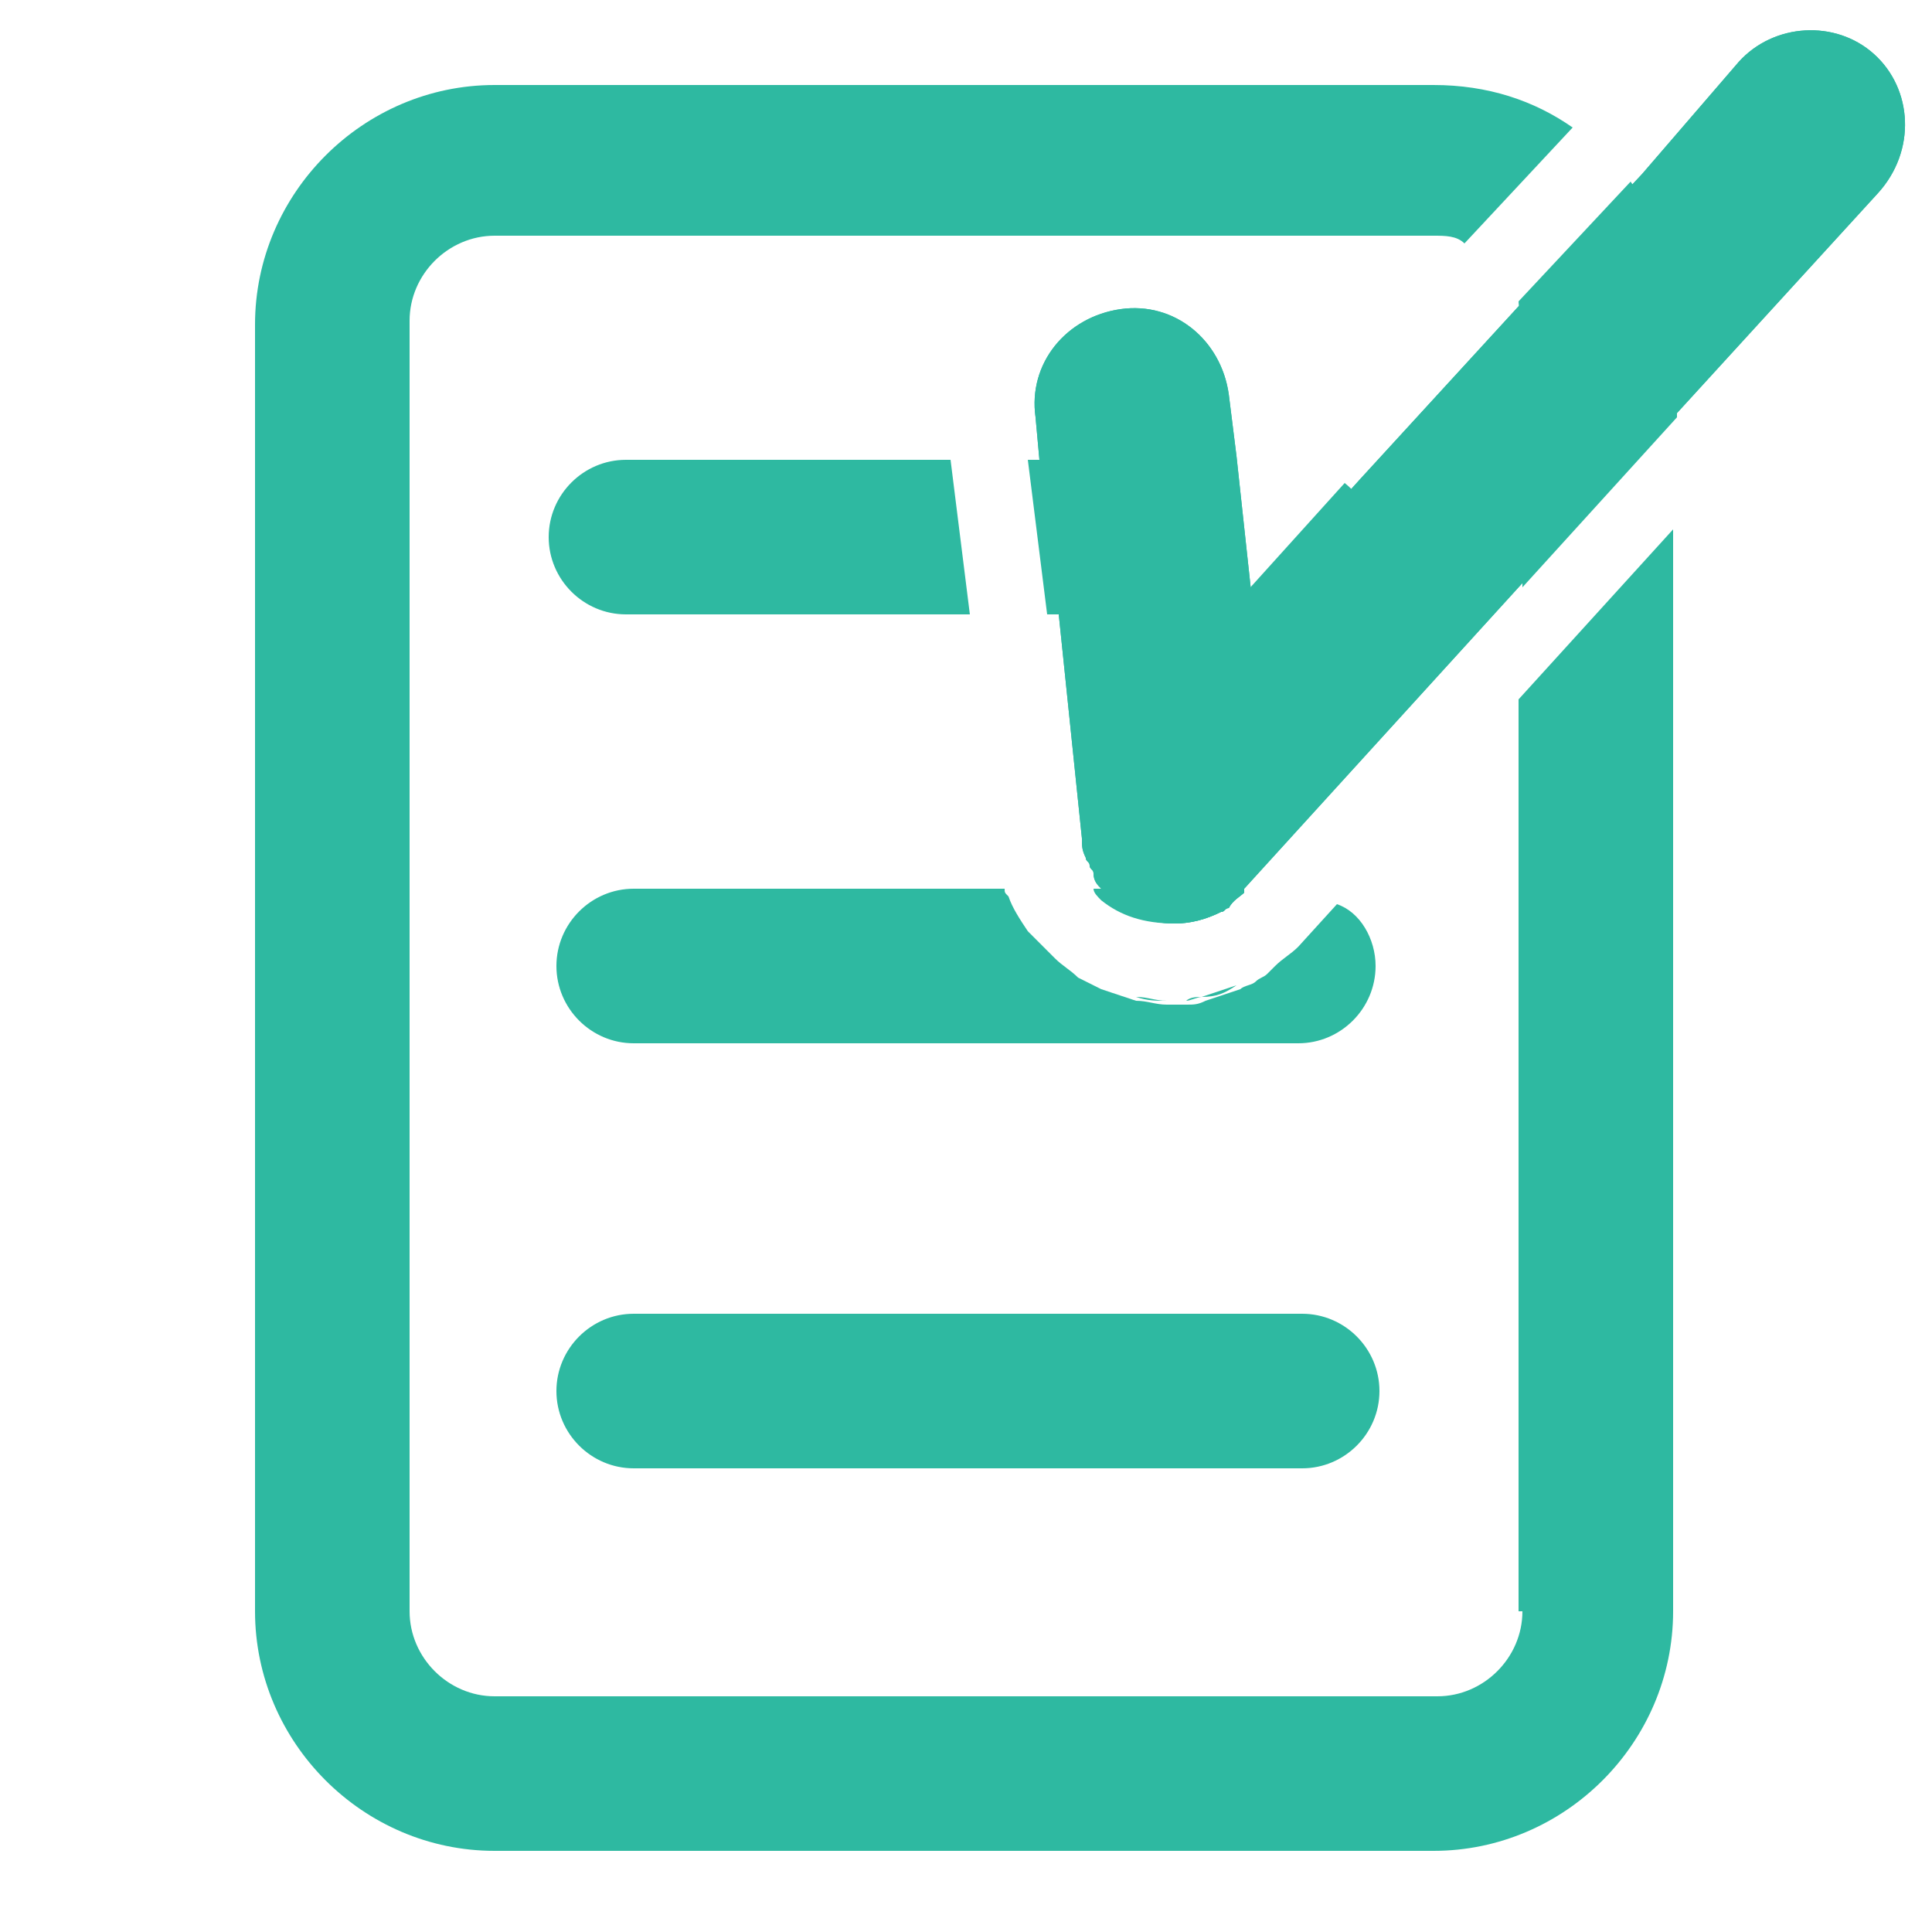
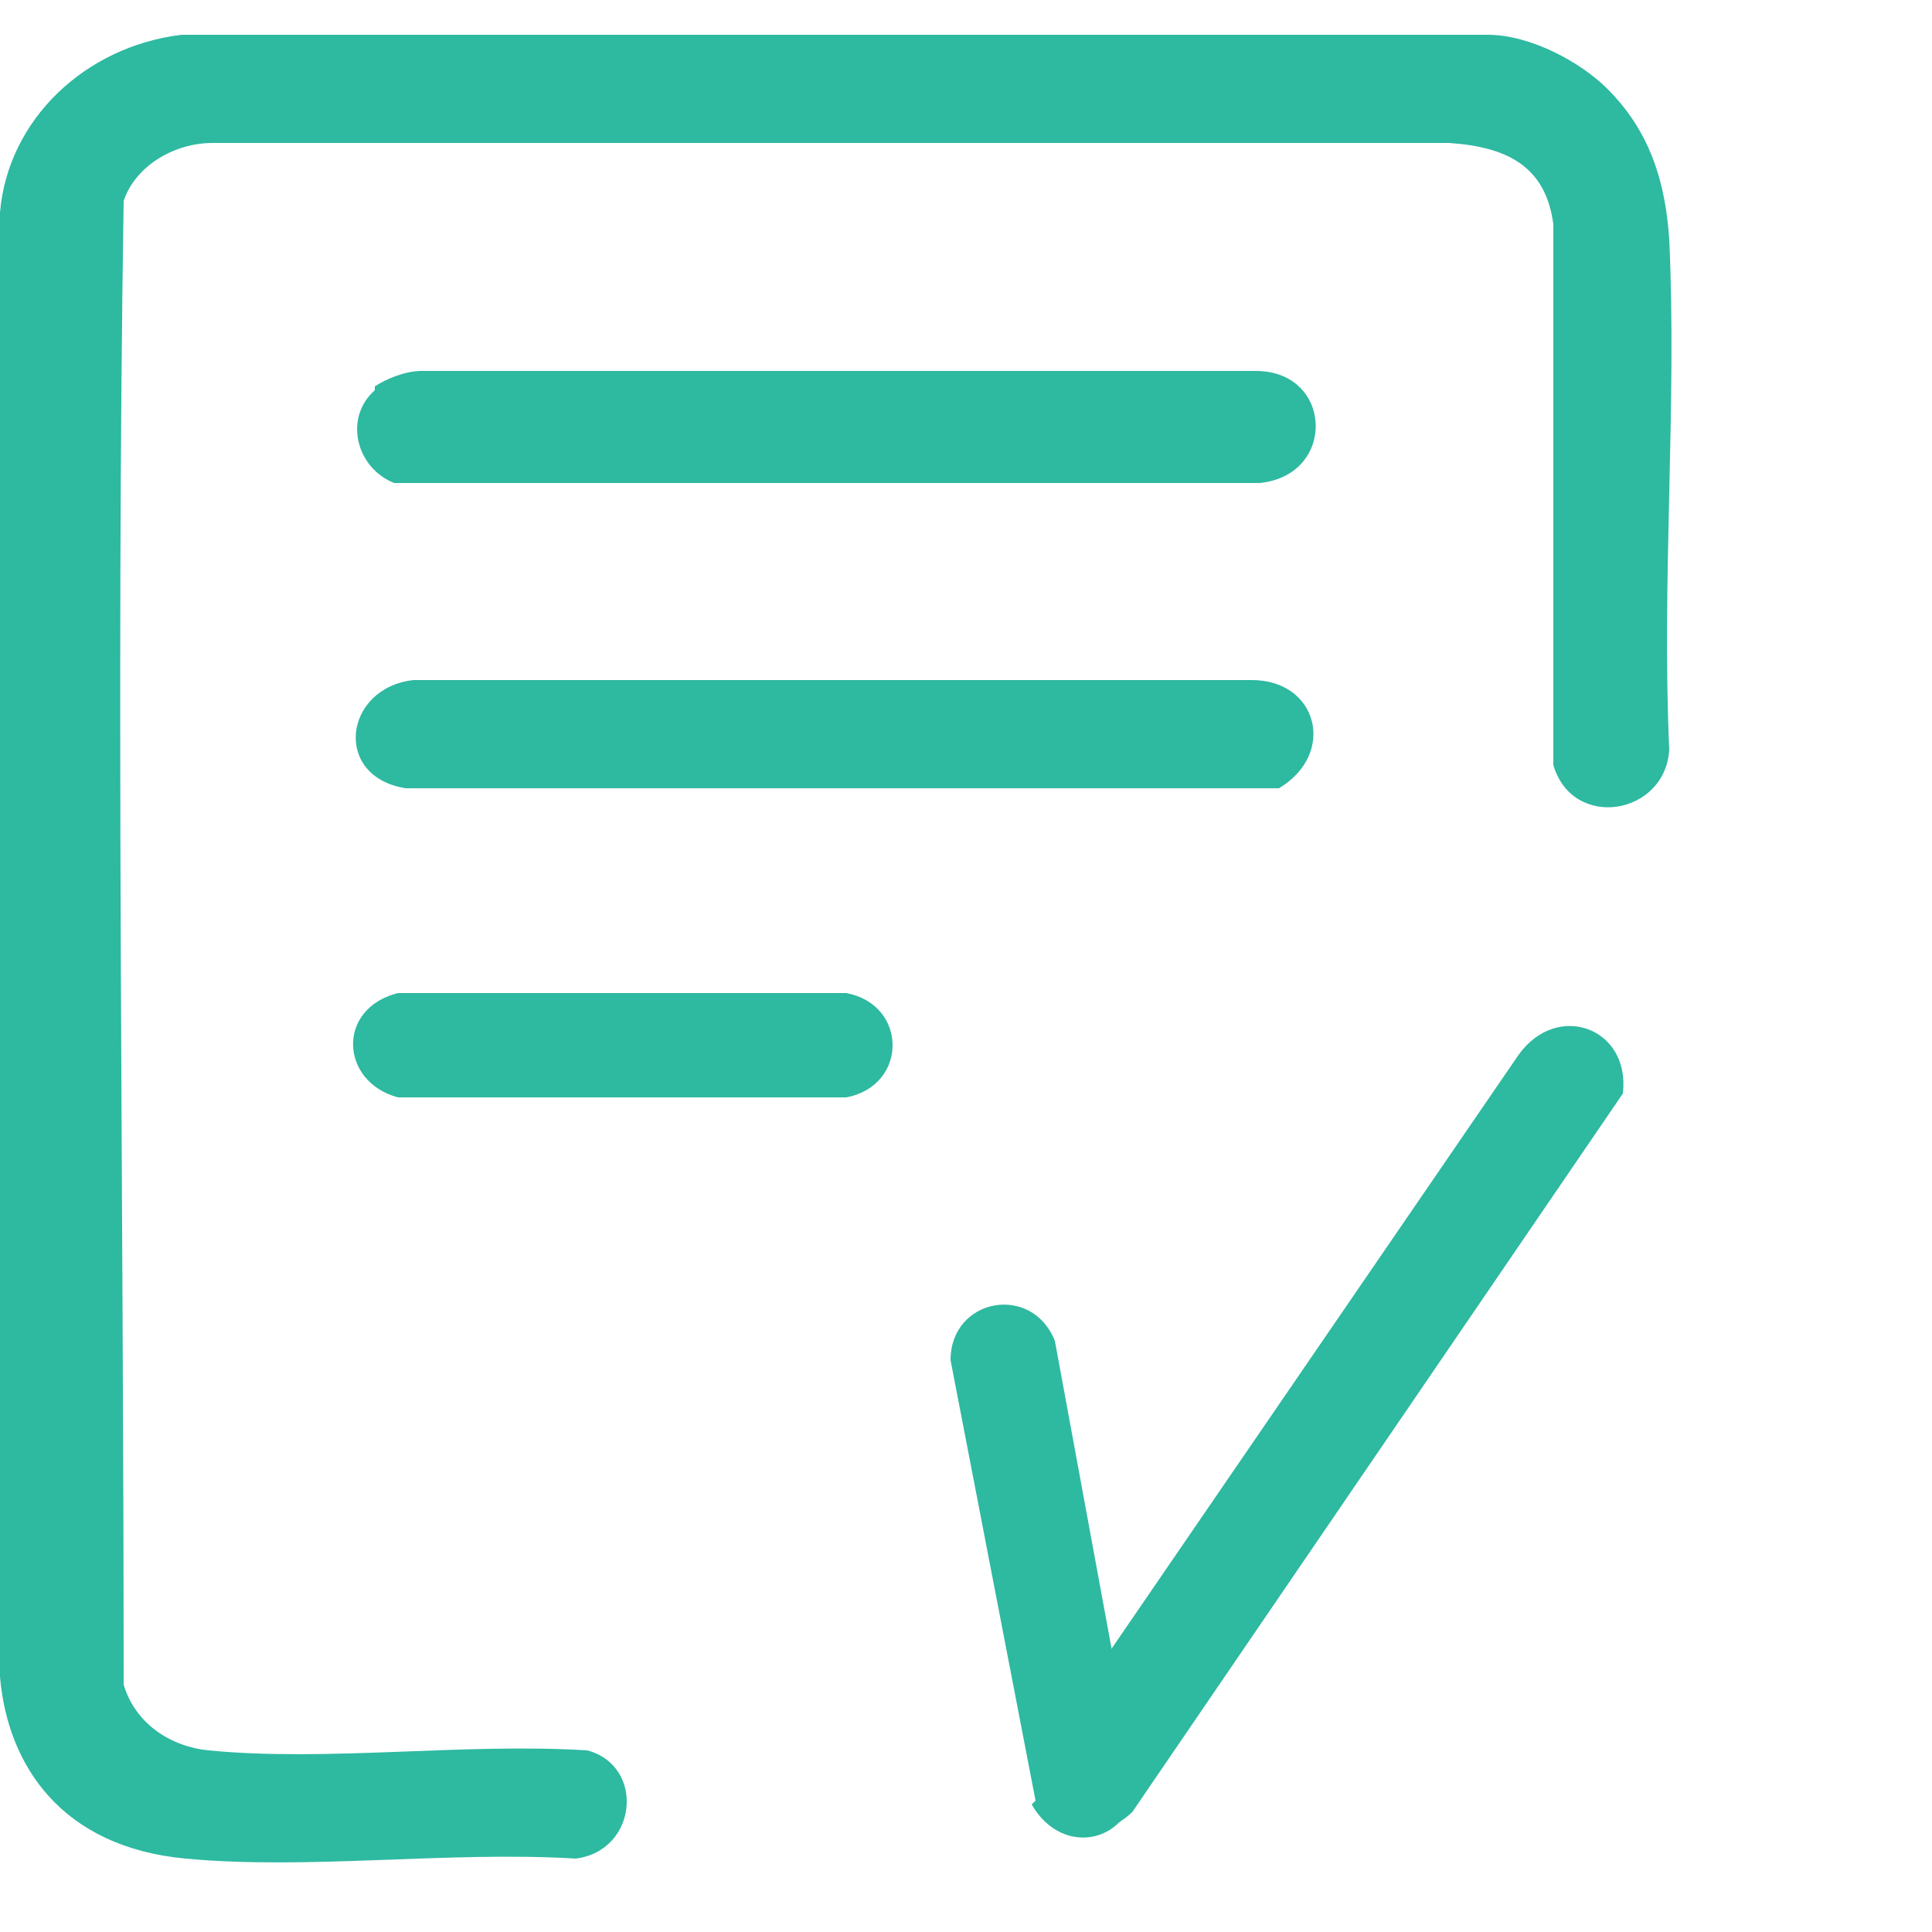
- <svg xmlns="http://www.w3.org/2000/svg" version="1.1" id="Layer_1" x="0px" y="0px" viewBox="0 0 50 50" style="enable-background:new 0 0 50 50;" xml:space="preserve">
-   <style type="text/css">
- 	.st0{fill:#2EB9A1;}
- </style>
-   <g>
-     <g>
-       <g>
-         <path class="st0" d="M39.4,41.7c0,1.2-1,2.2-2.2,2.2H12.8c-1.2,0-2.2-1-2.2-2.2V8.3c0-1.2,1-2.2,2.2-2.2h24.3     c0.3,0,0.6,0,0.8,0.2l2.8-3c-1-0.7-2.2-1.1-3.6-1.1H12.8c-3.4,0-6.2,2.8-6.2,6.2v33.3c0,3.4,2.8,6.2,6.2,6.2h24.3     c3.4,0,6.2-2.8,6.2-6.2v-28l-4,4.4V41.7z M42.2,4.7l-2.9,3.1c0,0.2,0.1,0.4,0.1,0.6v6.8l4-4.4V8.3C43.4,7,42.9,5.7,42.2,4.7z" />
-       </g>
-     </g>
-     <g>
-       <g>
-         <path class="st0" d="M24.6,11.9l0.5,4h-8.9c-1.1,0-2-0.9-2-2c0-1.1,0.9-2,2-2H24.6z" />
-         <path class="st0" d="M35.5,13.9c0,1.1-0.9,2-2,2h-6.4l-0.5-4h5l0.4,3.7l2.8-3.1C35.3,12.9,35.5,13.4,35.5,13.9z" />
-       </g>
-     </g>
-     <g>
-       <path class="st0" d="M33.7,38H16.4c-1.1,0-2-0.9-2-2s0.9-2,2-2h17.3c1.1,0,2,0.9,2,2S34.8,38,33.7,38z" />
-     </g>
-     <g>
-       <g>
-         <path class="st0" d="M28.5,23.3c-0.1-0.1-0.2-0.2-0.2-0.3h3.9l0,0.1l0,0c-0.1,0.1-0.3,0.2-0.4,0.4c-0.1,0-0.1,0.1-0.2,0.1     c-0.4,0.2-0.8,0.3-1.2,0.3C29.6,23.9,29,23.7,28.5,23.3z" />
-         <path class="st0" d="M35.6,25c0,1.1-0.9,2-2,2H16.4c-1.1,0-2-0.9-2-2s0.9-2,2-2H26c0,0.1,0,0.1,0.1,0.2c0.1,0.3,0.3,0.6,0.5,0.9     c0.1,0.1,0.2,0.2,0.3,0.3c0.1,0.1,0.2,0.2,0.4,0.4c0,0,0,0,0,0c0.2,0.2,0.4,0.3,0.6,0.5c0,0,0,0,0,0c0.2,0.1,0.4,0.2,0.6,0.3     c0.3,0.1,0.6,0.2,0.9,0.3c0.3,0,0.5,0.1,0.8,0.1c0.2,0,0.3,0,0.5,0c0.2,0,0.3,0,0.5-0.1c0,0,0,0,0,0c0.3-0.1,0.6-0.2,0.9-0.3     c0.1-0.1,0.3-0.1,0.4-0.2c0.1-0.1,0.2-0.1,0.3-0.2c0.1-0.1,0.1-0.1,0.2-0.2c0.2-0.2,0.4-0.3,0.6-0.5l0,0l1-1.1     C35.2,23.6,35.6,24.3,35.6,25z" />
-       </g>
-     </g>
-   </g>
-   <g>
-     <path class="st0" d="M48.6,5l-5.3,5.8l-4,4.4L32.2,23l0,0.1l0,0c-0.1,0.1-0.3,0.2-0.4,0.4c-0.1,0-0.1,0.1-0.2,0.1   c-0.4,0.2-0.8,0.3-1.2,0.3c-0.6,0-1.2-0.2-1.7-0.6c-0.1-0.1-0.2-0.2-0.2-0.3c0,0,0,0,0,0c-0.1-0.1-0.2-0.2-0.2-0.4   c0-0.1-0.1-0.1-0.1-0.2c0-0.1-0.1-0.1-0.1-0.2c-0.1-0.2-0.1-0.3-0.1-0.5l-0.6-5.8l-0.5-4l-0.1-1.1c-0.2-1.4,0.8-2.6,2.2-2.8   c1.4-0.2,2.6,0.8,2.8,2.2l0.2,1.6l0.4,3.7l2.8-3.1l4.4-4.8l2.9-3.1L45,1.6c0.9-1,2.5-1.1,3.5-0.2C49.5,2.3,49.6,3.9,48.6,5z" />
-   </g>
-   <g>
-     <path class="st0" d="M29.7,6.1h-1.3c0,0,0.1,0,0.1,0C28.9,6.1,29.3,6.1,29.7,6.1z" />
-     <path class="st0" d="M48.6,5l-5.3,5.8l-4,4.4L32.2,23l0,0.1l0,0c-0.1,0.1-0.3,0.2-0.4,0.4c-0.1,0-0.1,0.1-0.2,0.1   c-0.4,0.2-0.8,0.3-1.2,0.3c-0.6,0-1.2-0.2-1.7-0.6c-0.1-0.1-0.2-0.2-0.2-0.3c0,0,0,0,0,0c-0.1-0.1-0.2-0.2-0.2-0.4   c0-0.1-0.1-0.1-0.1-0.2c0-0.1-0.1-0.1-0.1-0.2c-0.1-0.2-0.1-0.3-0.1-0.5l-0.6-5.8l-0.5-4l-0.1-1.1c-0.2-1.4,0.8-2.6,2.2-2.8   c1.4-0.2,2.6,0.8,2.8,2.2l0.2,1.6l0.4,3.7l2.8-3.1l4.4-4.8l2.9-3.1L45,1.6c0.9-1,2.5-1.1,3.5-0.2C49.5,2.3,49.6,3.9,48.6,5z" />
-     <path class="st0" d="M30.7,25.9c-0.2,0-0.3,0-0.5,0c-0.3,0-0.5,0-0.8-0.1c0.3,0,0.5,0.1,0.8,0.1C30.4,25.9,30.5,25.9,30.7,25.9z" />
-     <path class="st0" d="M31.1,25.8c-0.1,0-0.3,0-0.4,0.1h0C30.8,25.9,31,25.8,31.1,25.8z" />
-     <path class="st0" d="M32,25.5c-0.3,0.1-0.6,0.2-0.9,0.3C31.5,25.8,31.7,25.7,32,25.5z" />
-   </g>
+ <svg xmlns="http://www.w3.org/2000/svg" id="Layer_1" version="1.1" viewBox="0 0 50 50">
+   <defs>
+     <style>
+       .st0 {
+         fill: #2eb9a1;
+       }
+     </style>
+   </defs>
+   <path class="st0" d="M41.6,2.3c1.1,1.1,1.5,2.4,1.6,3.9.2,4.3-.2,8.8,0,13.2-.1,1.7-2.5,2.1-3,.4V5.8c-.2-1.5-1.2-2-2.7-2.1H5.5c-1,0-2,.6-2.3,1.5-.2,12.8,0,25.6,0,38.4.3,1,1.2,1.6,2.2,1.7,3.1.3,6.6-.2,9.8,0,1.5.4,1.3,2.6-.3,2.8-3.3-.2-6.9.3-10.1,0S.2,45.7,0,43.4V5.5C.2,3.1,2.2,1.2,4.7.9h33.8c1.1,0,2.4.7,3.1,1.4Z" />
+   <path class="st0" d="M9.7,10c.3-.2.8-.4,1.2-.4h21.6c2,0,2.1,2.7.1,2.9H10.2c-1-.4-1.3-1.7-.5-2.4Z" />
+   <path class="st0" d="M10.8,17.6h21.6c1.7,0,2.2,1.9.7,2.8H10.5c-1.9-.3-1.6-2.6.2-2.8Z" />
+   <path class="st0" d="M10.3,25.7h11.6c1.6.3,1.6,2.4,0,2.7h-11.6c-1.5-.4-1.6-2.3,0-2.7Z" />
+   <path class="st0" d="M27.1,45.1l12.2-17.8c1-1.4,2.9-.7,2.7,1l-12.7,18.6c-1.4,1.3-3.1-.2-2.2-1.8Z" />
+   <path class="st0" d="M26.8,46.6l-2.2-11.4c0-1.6,2.1-2,2.7-.5l2.1,11.4c-.1,1.6-1.9,2-2.7.6Z" />
</svg>
